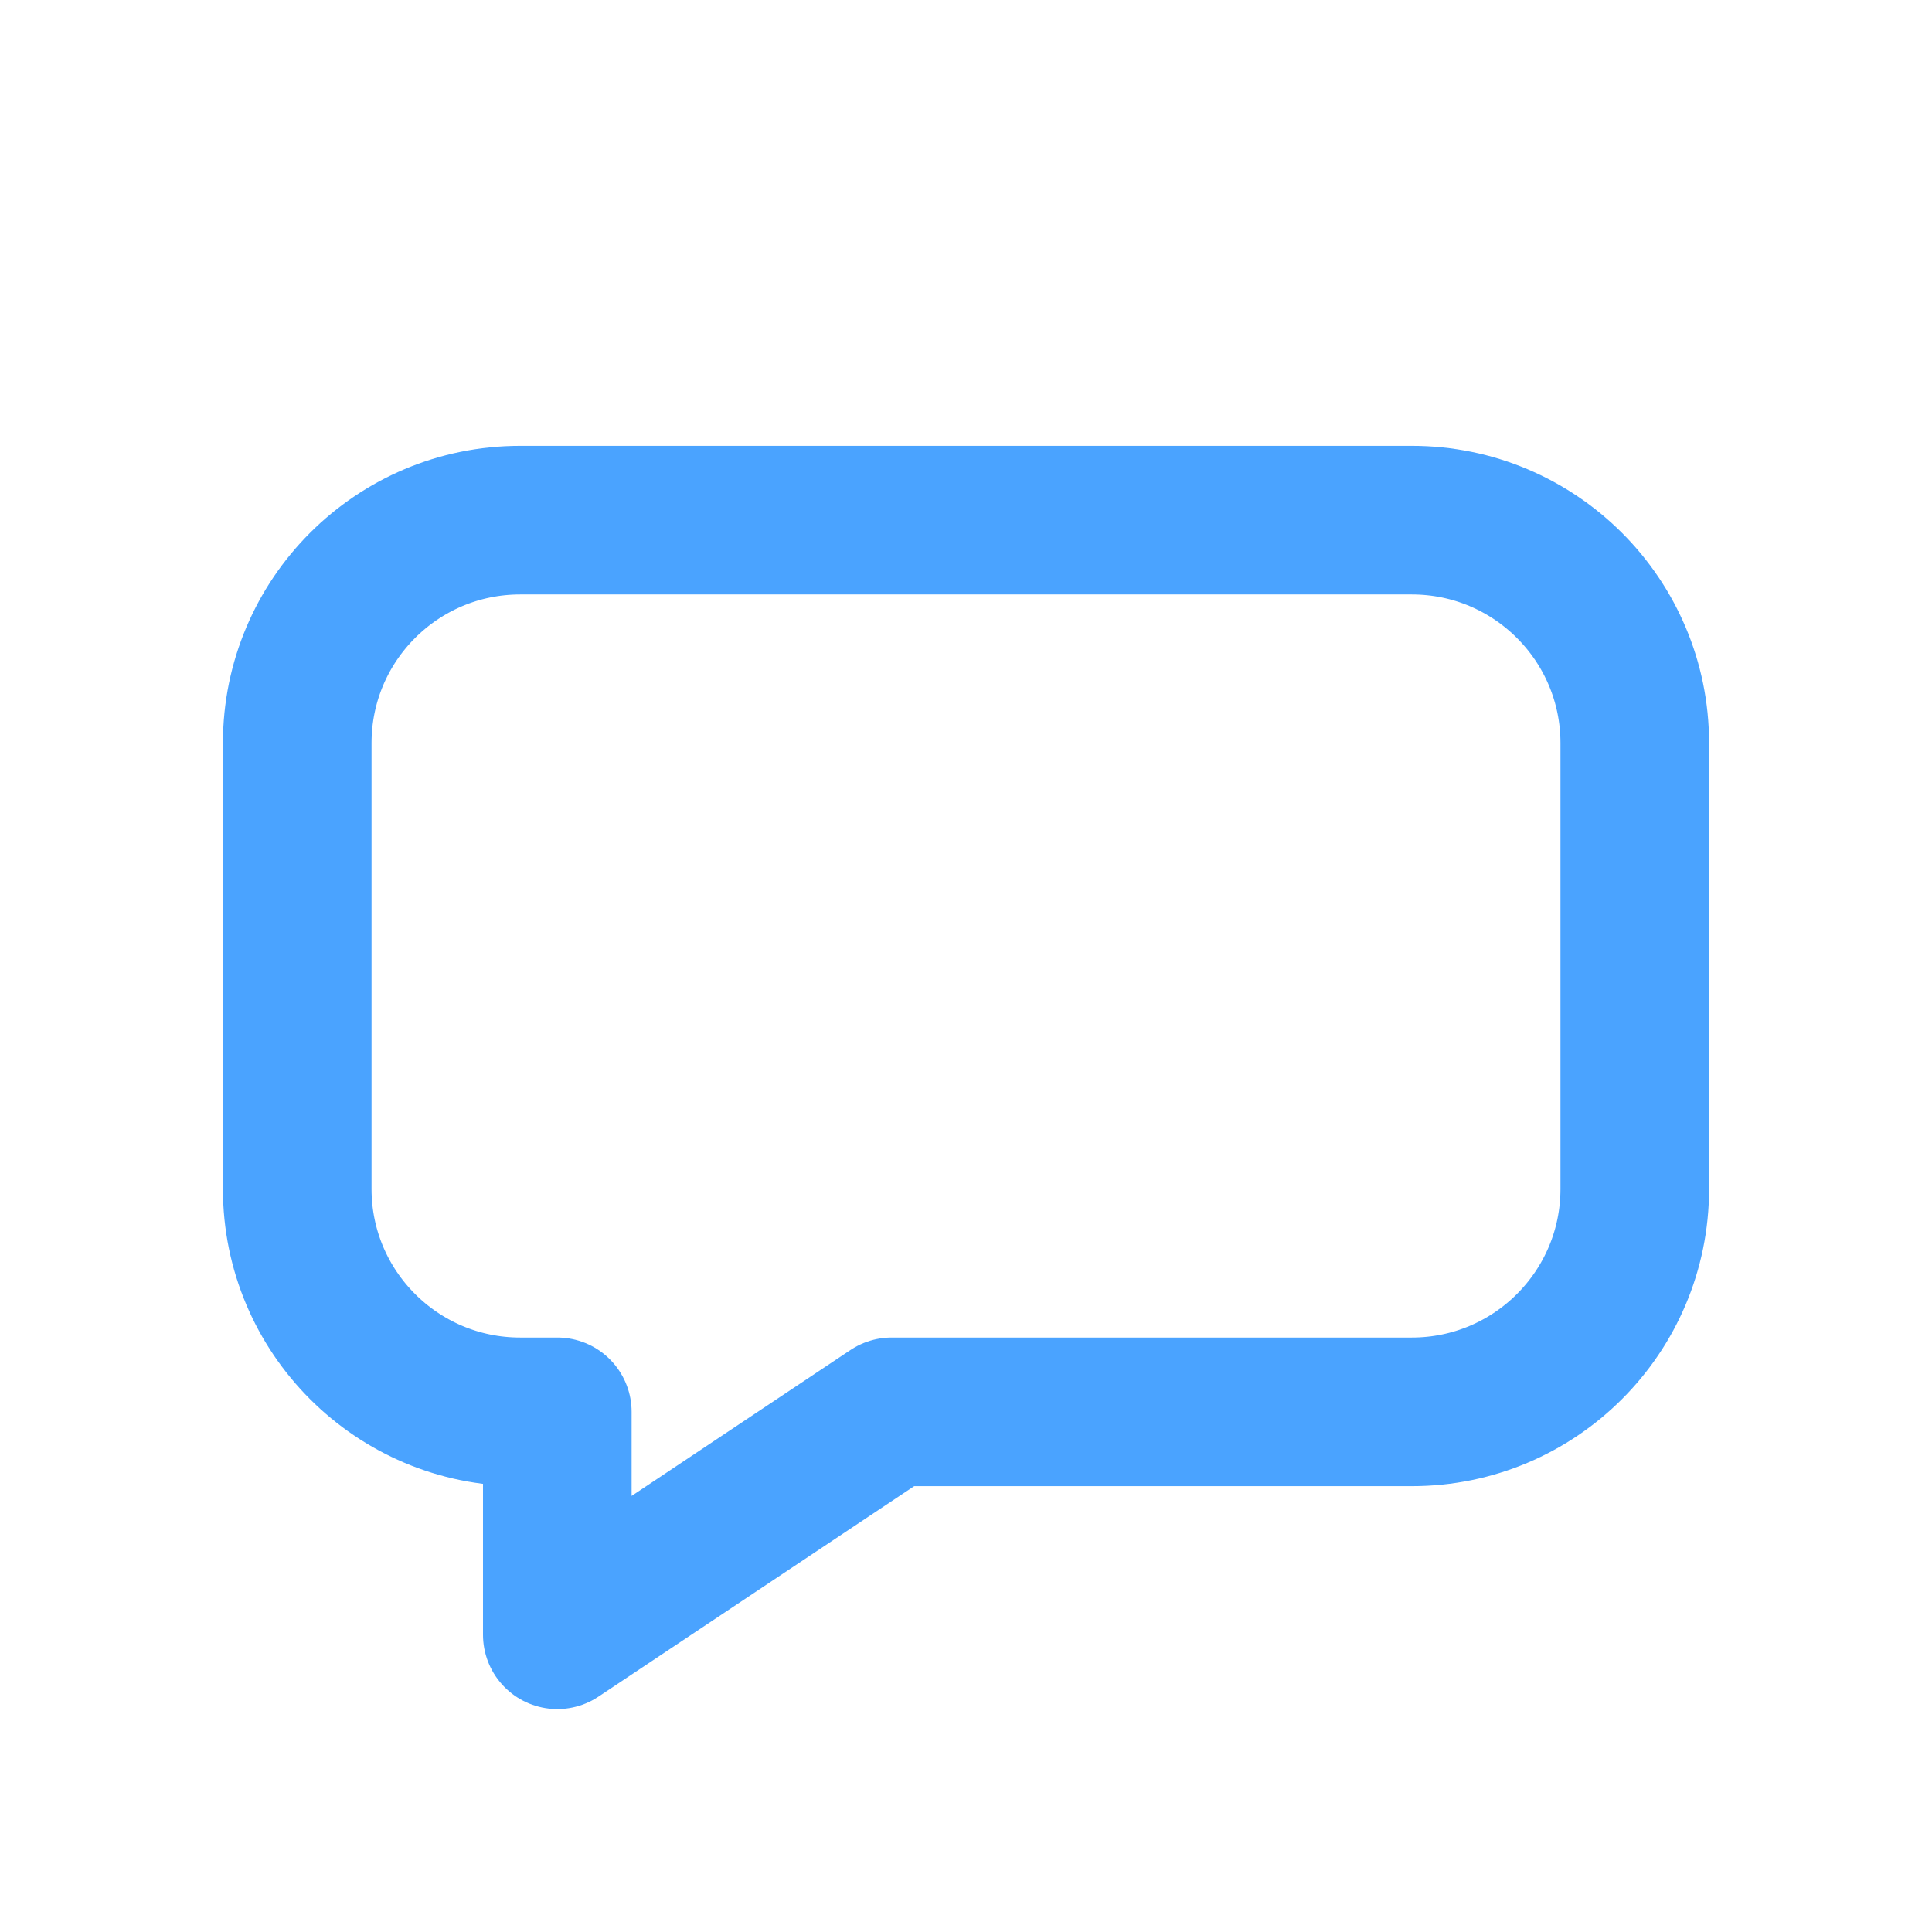
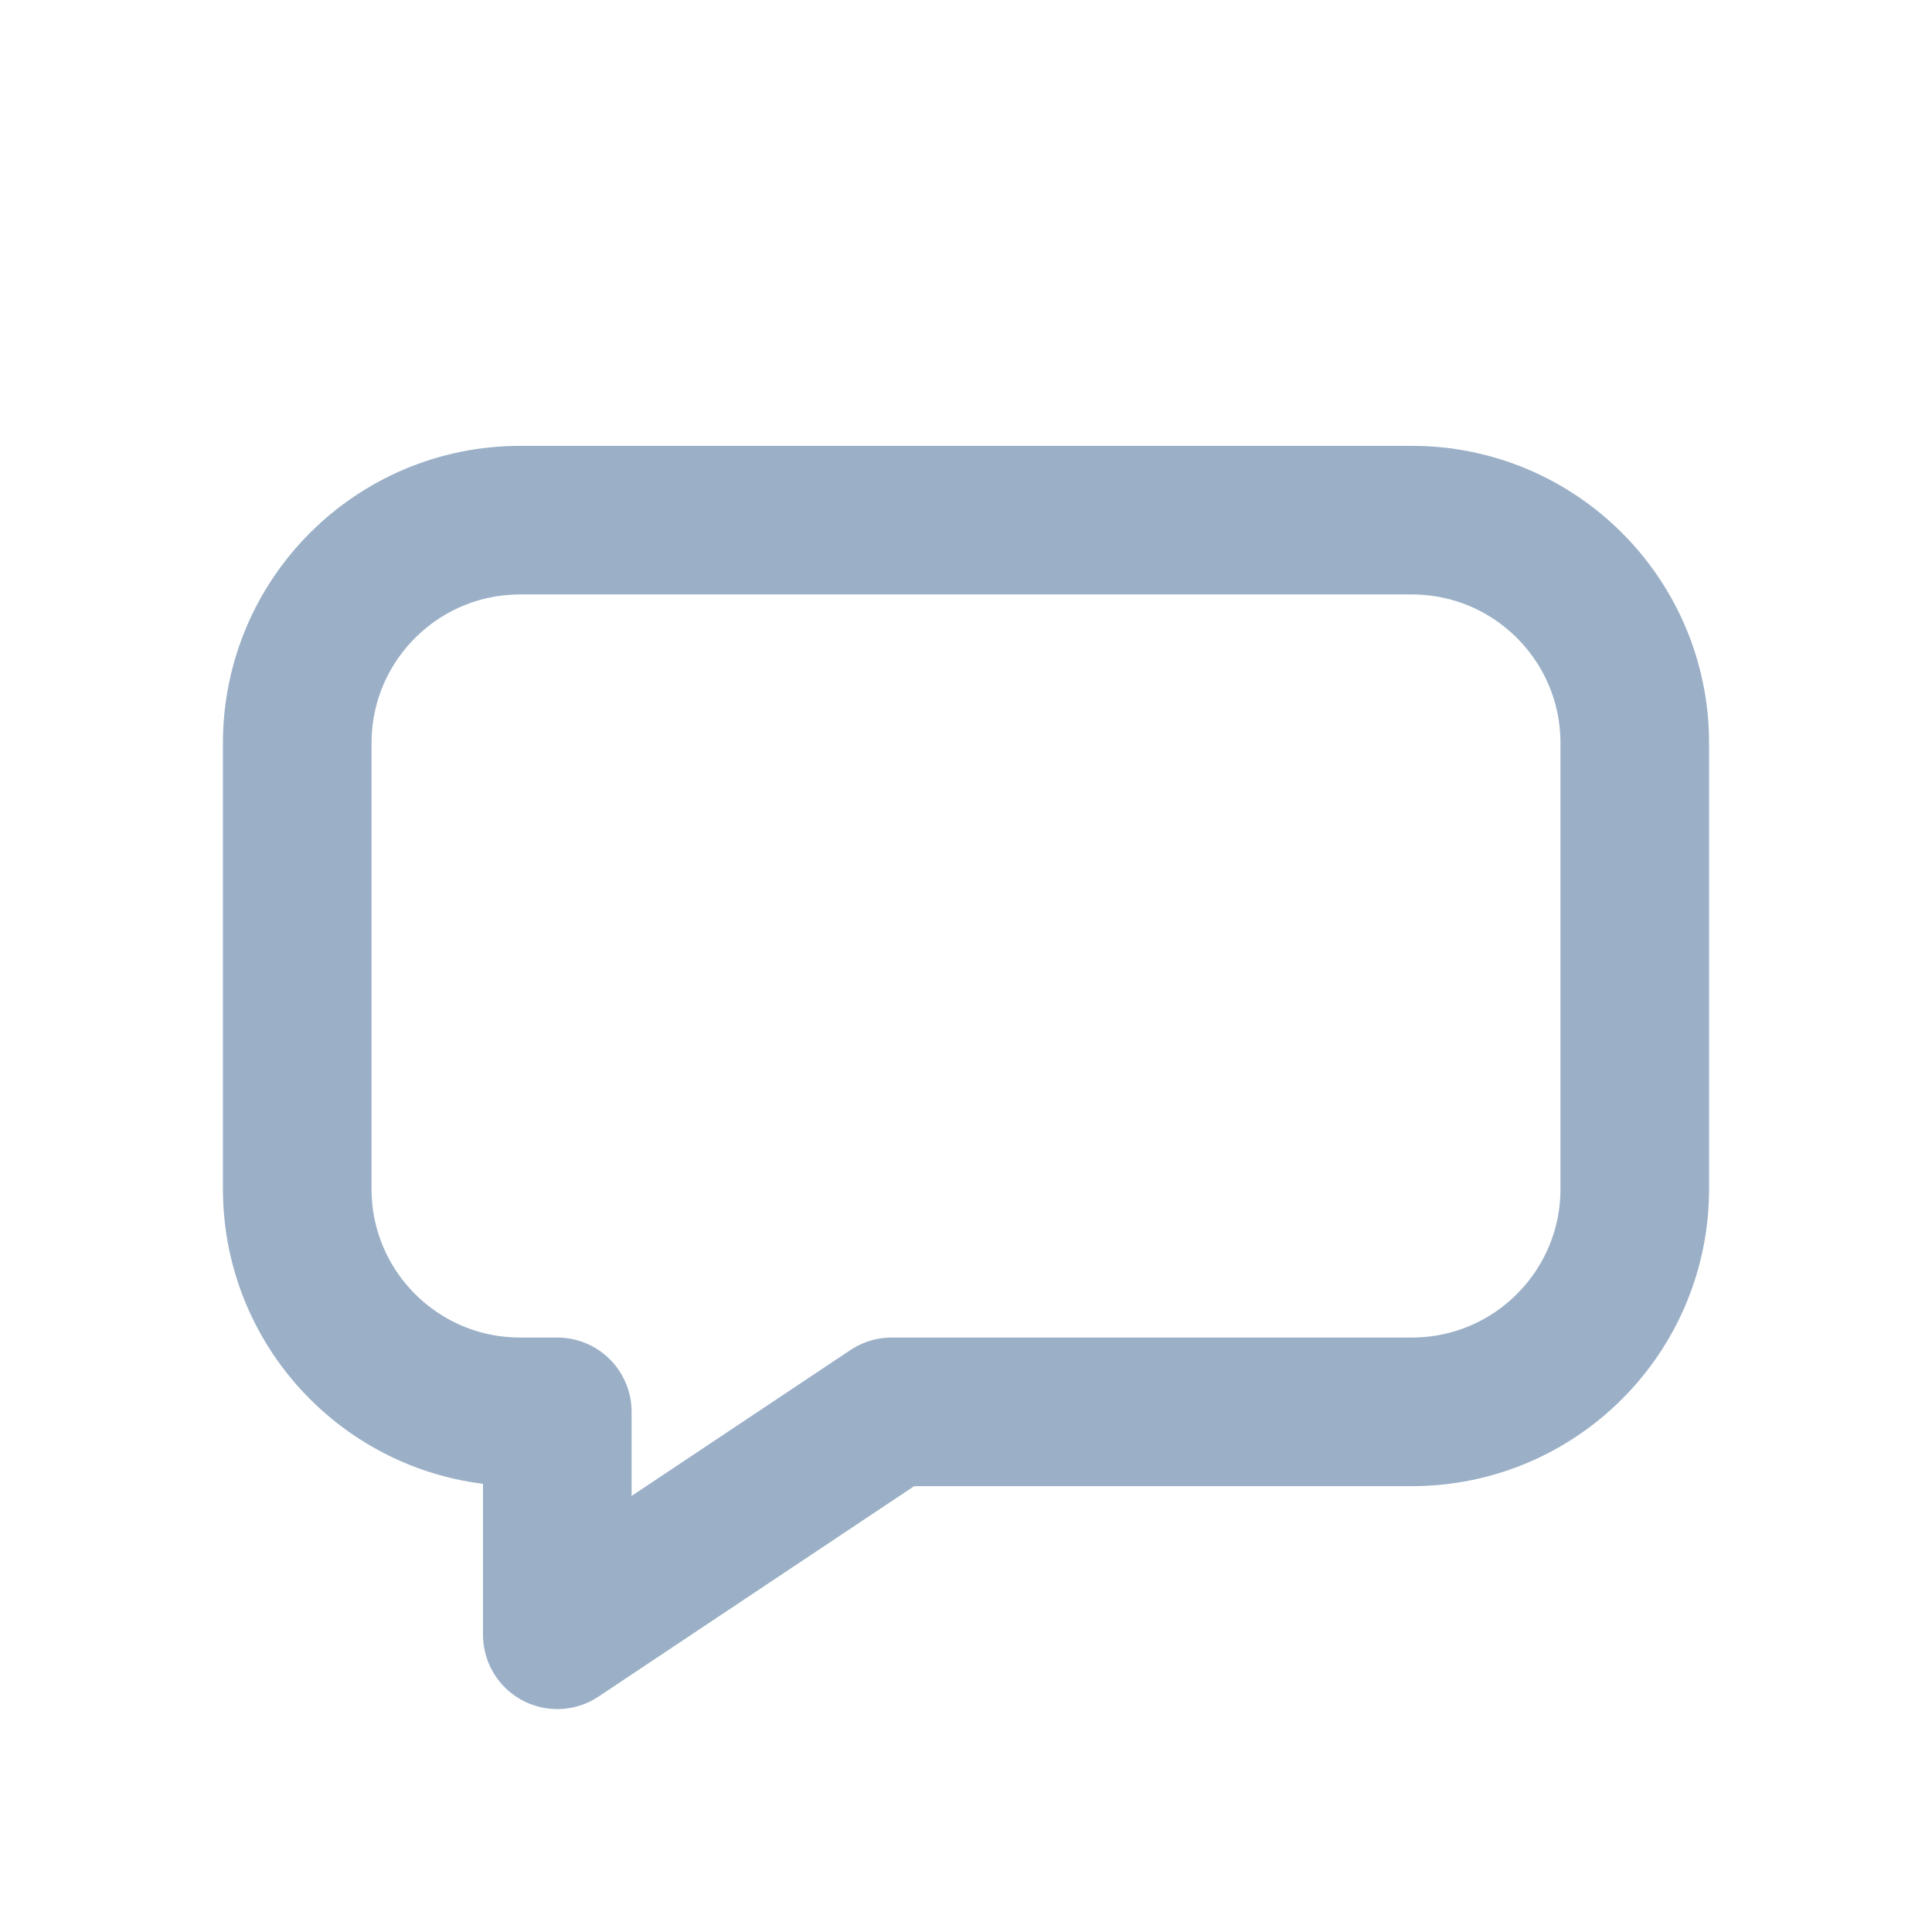
<svg xmlns="http://www.w3.org/2000/svg" width="24" height="24" viewBox="-1 -1 26 26" fill="none">
-   <path d="M6 6h12a3 3 0 0 1 3 3v6a3 3 0 0 1-3 3H11l-4.5 3V18H6a3 3 0 0 1-3-3V9a3 3 0 0 1 3-3z" stroke="#4aa3ff" stroke-width="2" stroke-linejoin="round" stroke-linecap="round" />
+   <path d="M6 6h12a3 3 0 0 1 3 3v6a3 3 0 0 1-3 3H11l-4.5 3V18H6a3 3 0 0 1-3-3V9a3 3 0 0 1 3-3z" stroke="#9bb0c7" stroke-width="2" stroke-linejoin="round" stroke-linecap="round" />
</svg>
